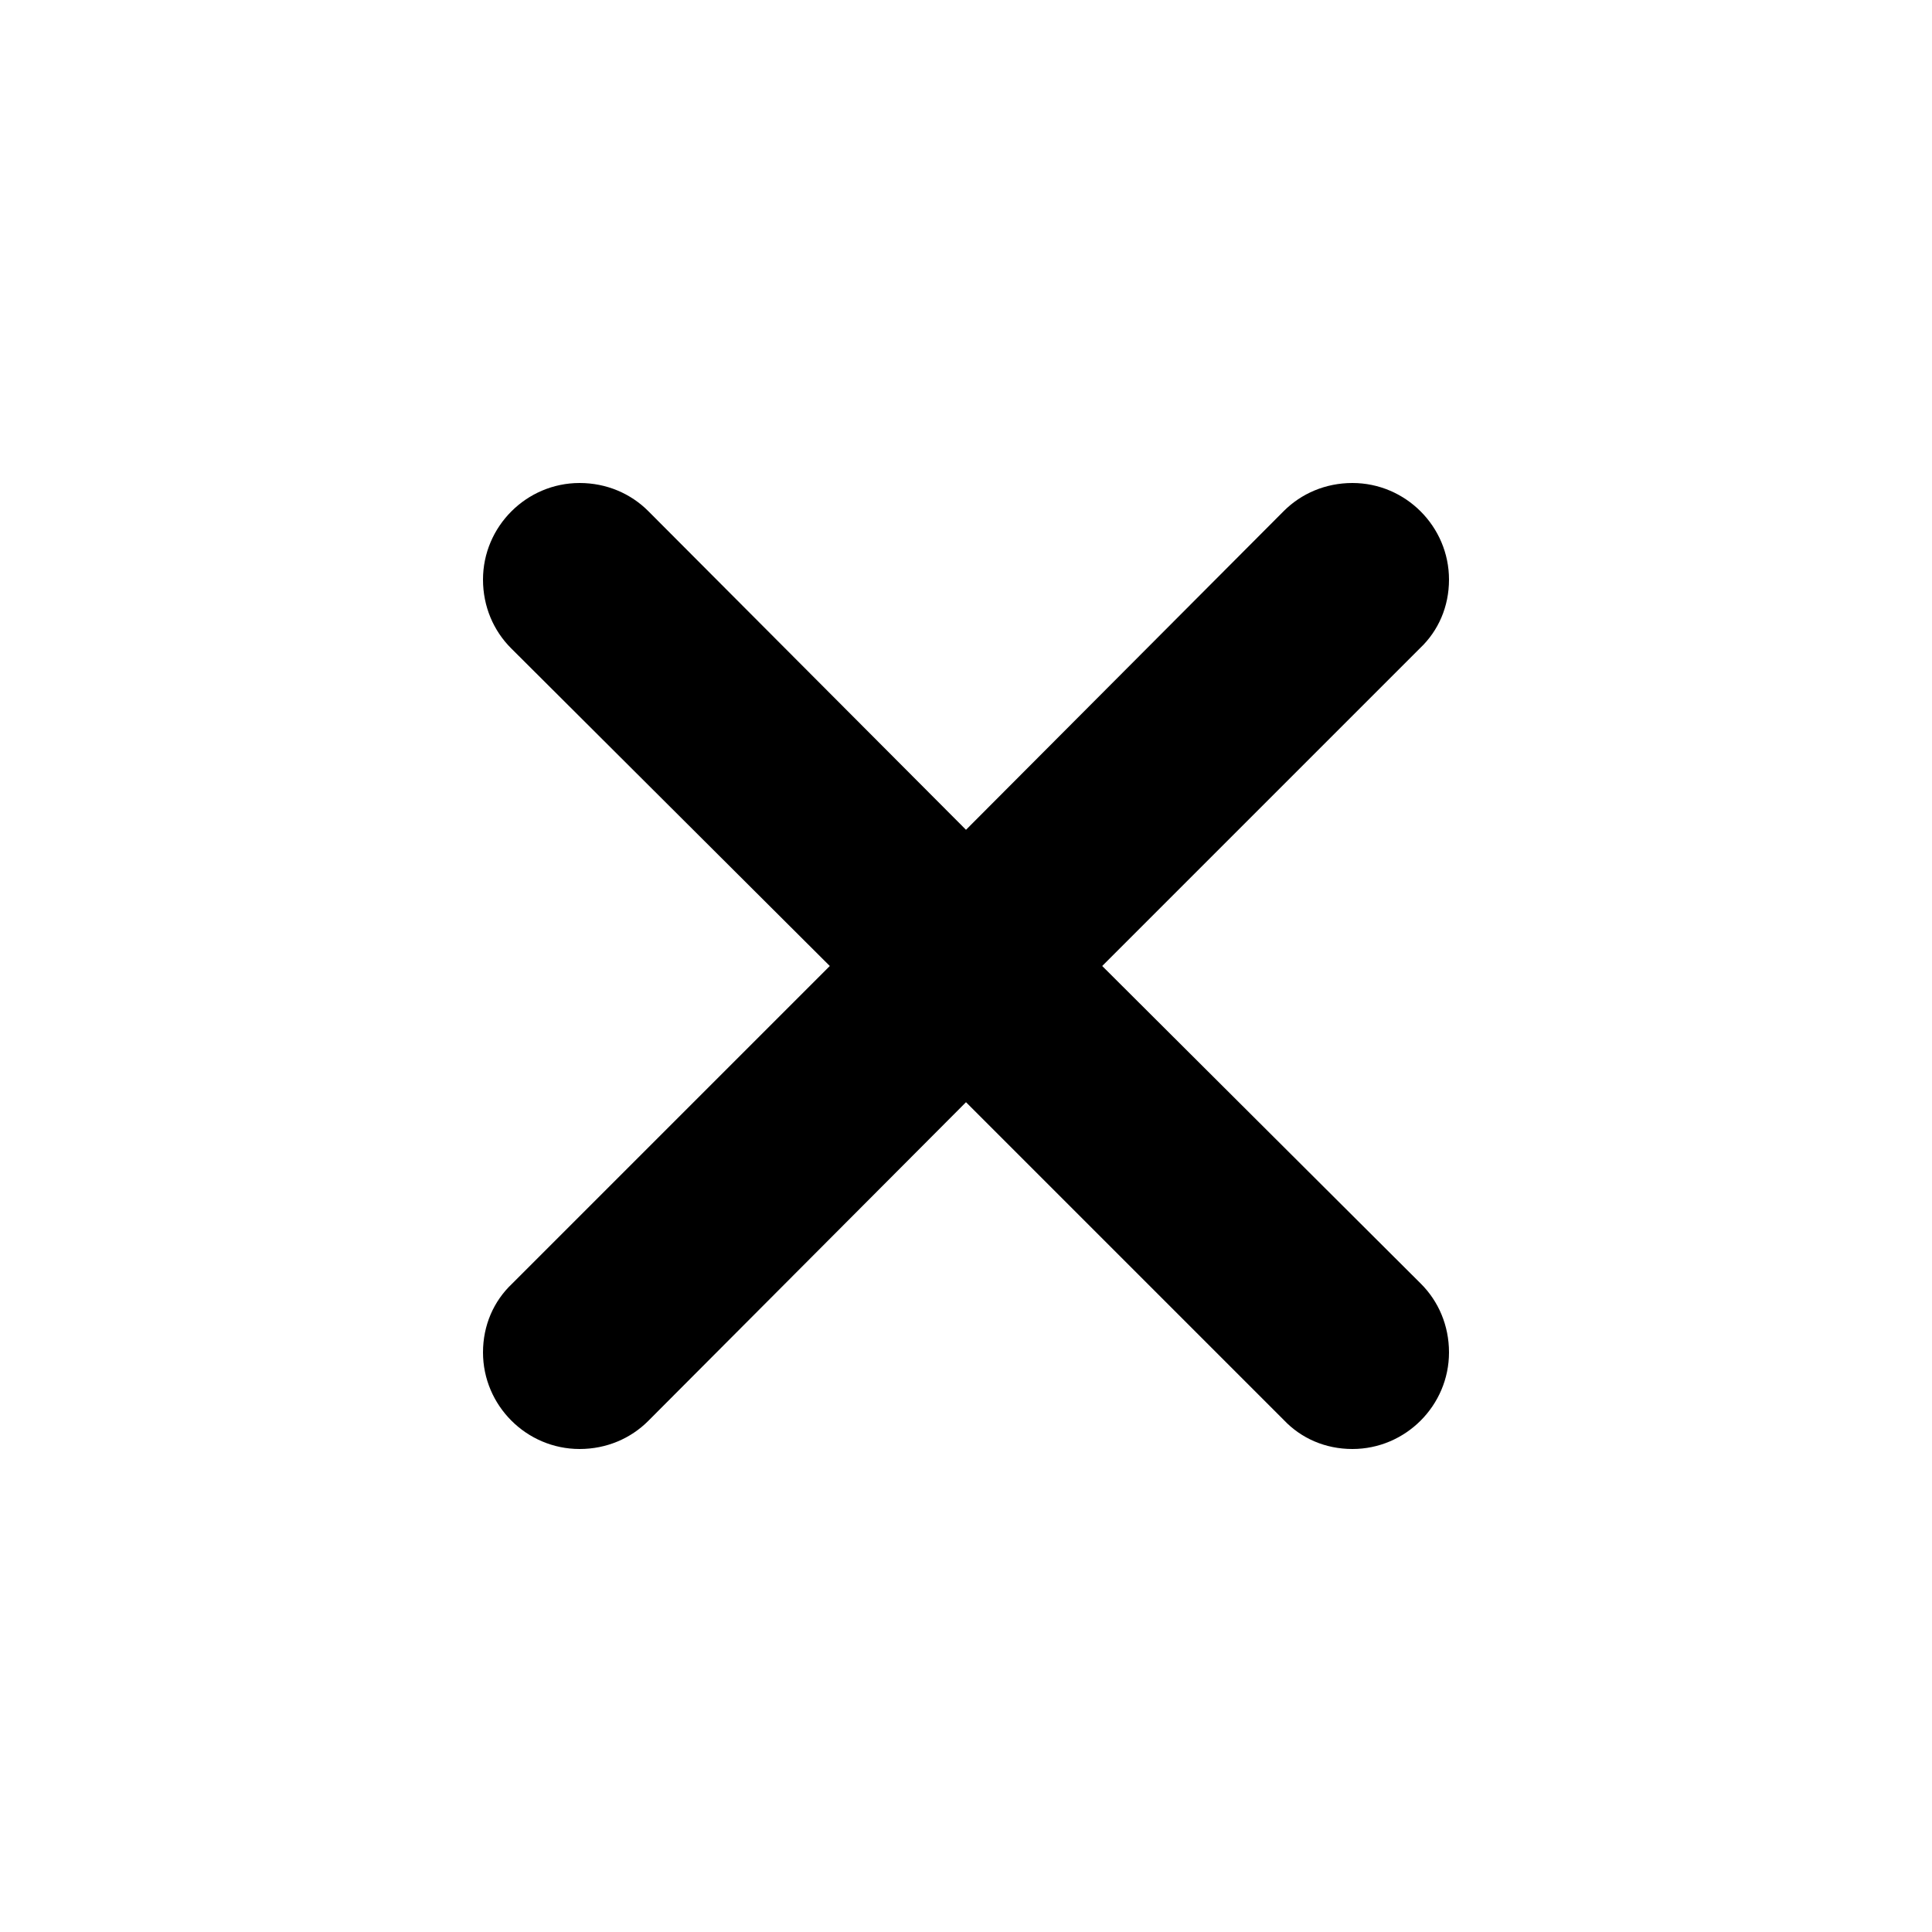
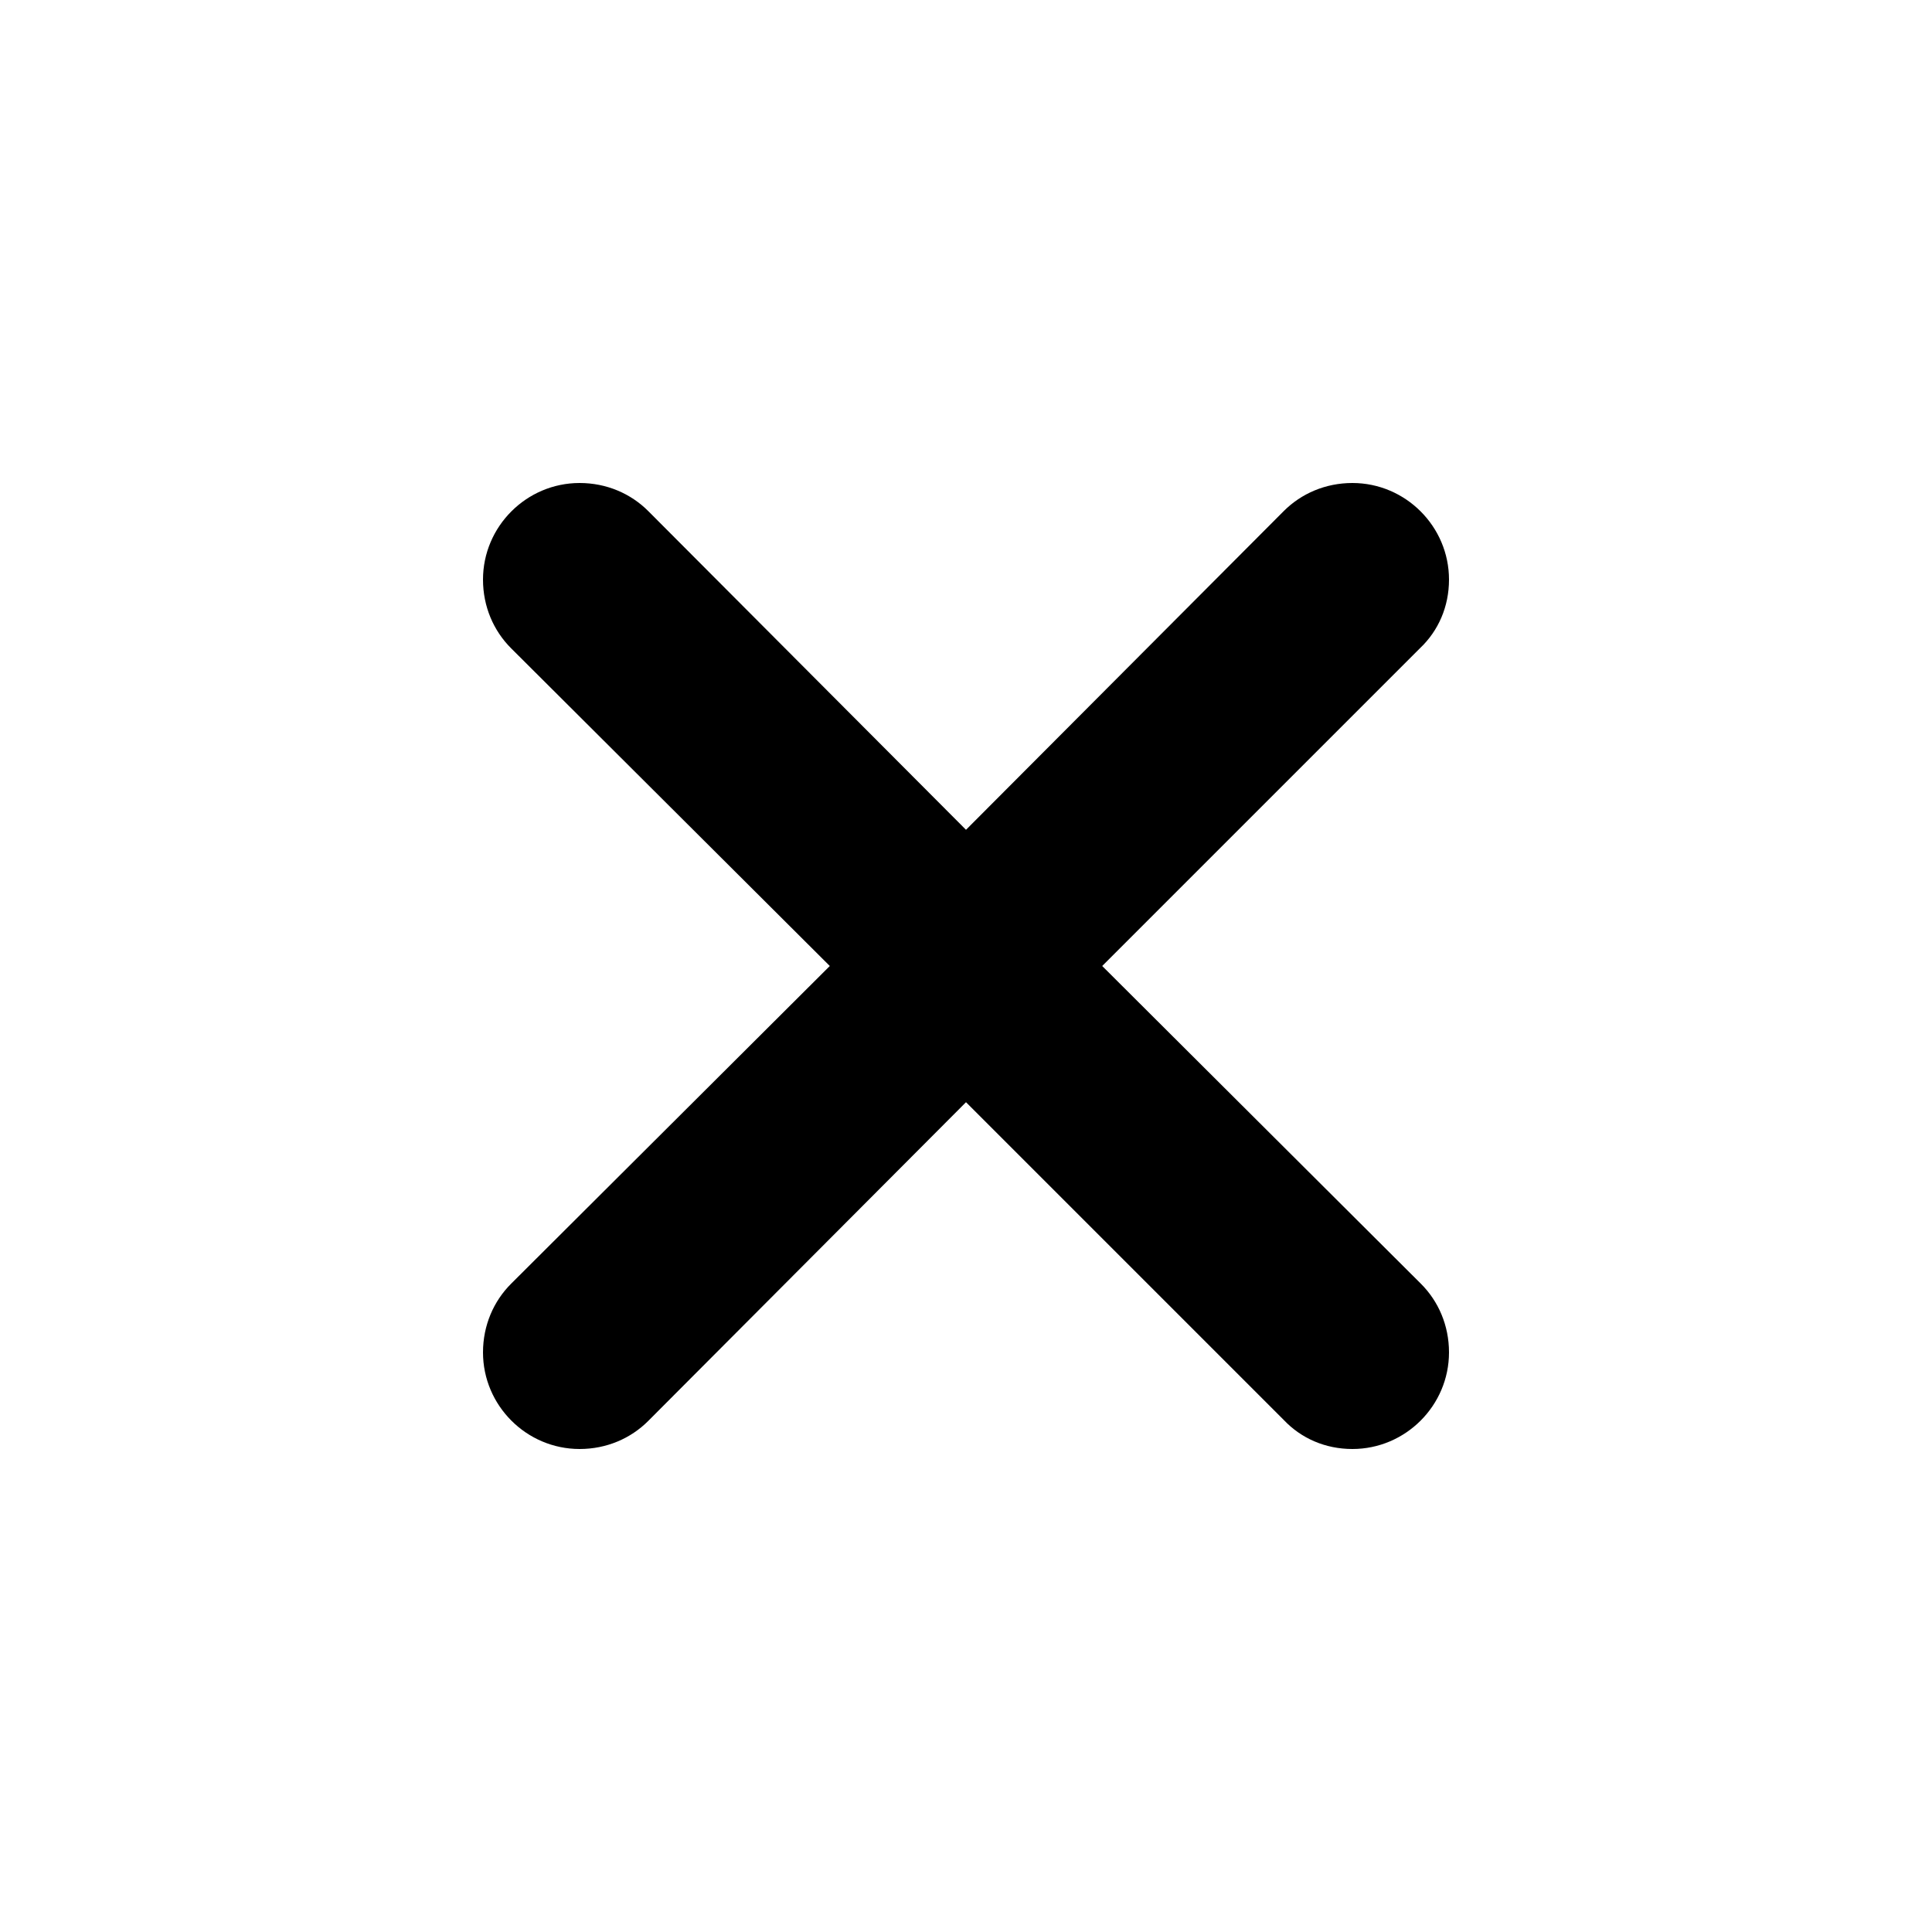
- <svg xmlns="http://www.w3.org/2000/svg" version="1.1" id="Layer_1" x="0px" y="0px" viewBox="0 0 20 20" enable-background="new 0 0 20 20" xml:space="preserve">
-   <g id="small_cross_mark">
-     <g>
-       <path fill-rule="evenodd" clip-rule="evenodd" d="M11.41,10l3.29-3.29C14.89,6.53,15,6.28,15,6c0-0.55-0.45-1-1-1    c-0.28,0-0.53,0.11-0.71,0.29L10,8.59L6.71,5.29C6.53,5.11,6.28,5,6,5C5.45,5,5,5.45,5,6c0,0.28,0.11,0.53,0.29,0.71L8.59,10    l-3.29,3.29C5.11,13.47,5,13.72,5,14c0,0.55,0.45,1,1,1c0.28,0,0.53-0.11,0.71-0.29L10,11.41l3.29,3.29    C13.47,14.89,13.72,15,14,15c0.55,0,1-0.45,1-1c0-0.28-0.11-0.53-0.29-0.71L11.41,10z" />
-     </g>
-   </g>
+ <svg xmlns="http://www.w3.org/2000/svg" viewBox="0 0 20 20" enable-background="new 0 0 20 20">
+   <path fill-rule="evenodd" clip-rule="evenodd" d="M11.41 10l3.29-3.29C14.89 6.53 15 6.28 15 6c0-.55-.45-1-1-1-.28 0-.53.11-.71.29L10 8.59 6.71 5.29C6.53 5.11 6.28 5 6 5C5.45 5 5 5.45 5 6c0 .28.11.53.29.71L8.59 10 5.29 13.29C5.11 13.47 5 13.72 5 14c0 .55.45 1 1 1 .28 0 .53-.11.71-.29L10 11.41l3.29 3.29C13.47 14.89 13.72 15 14 15c.55 0 1-.45 1-1 0-.28-.11-.53-.29-.71L11.41 10z" />
</svg>
